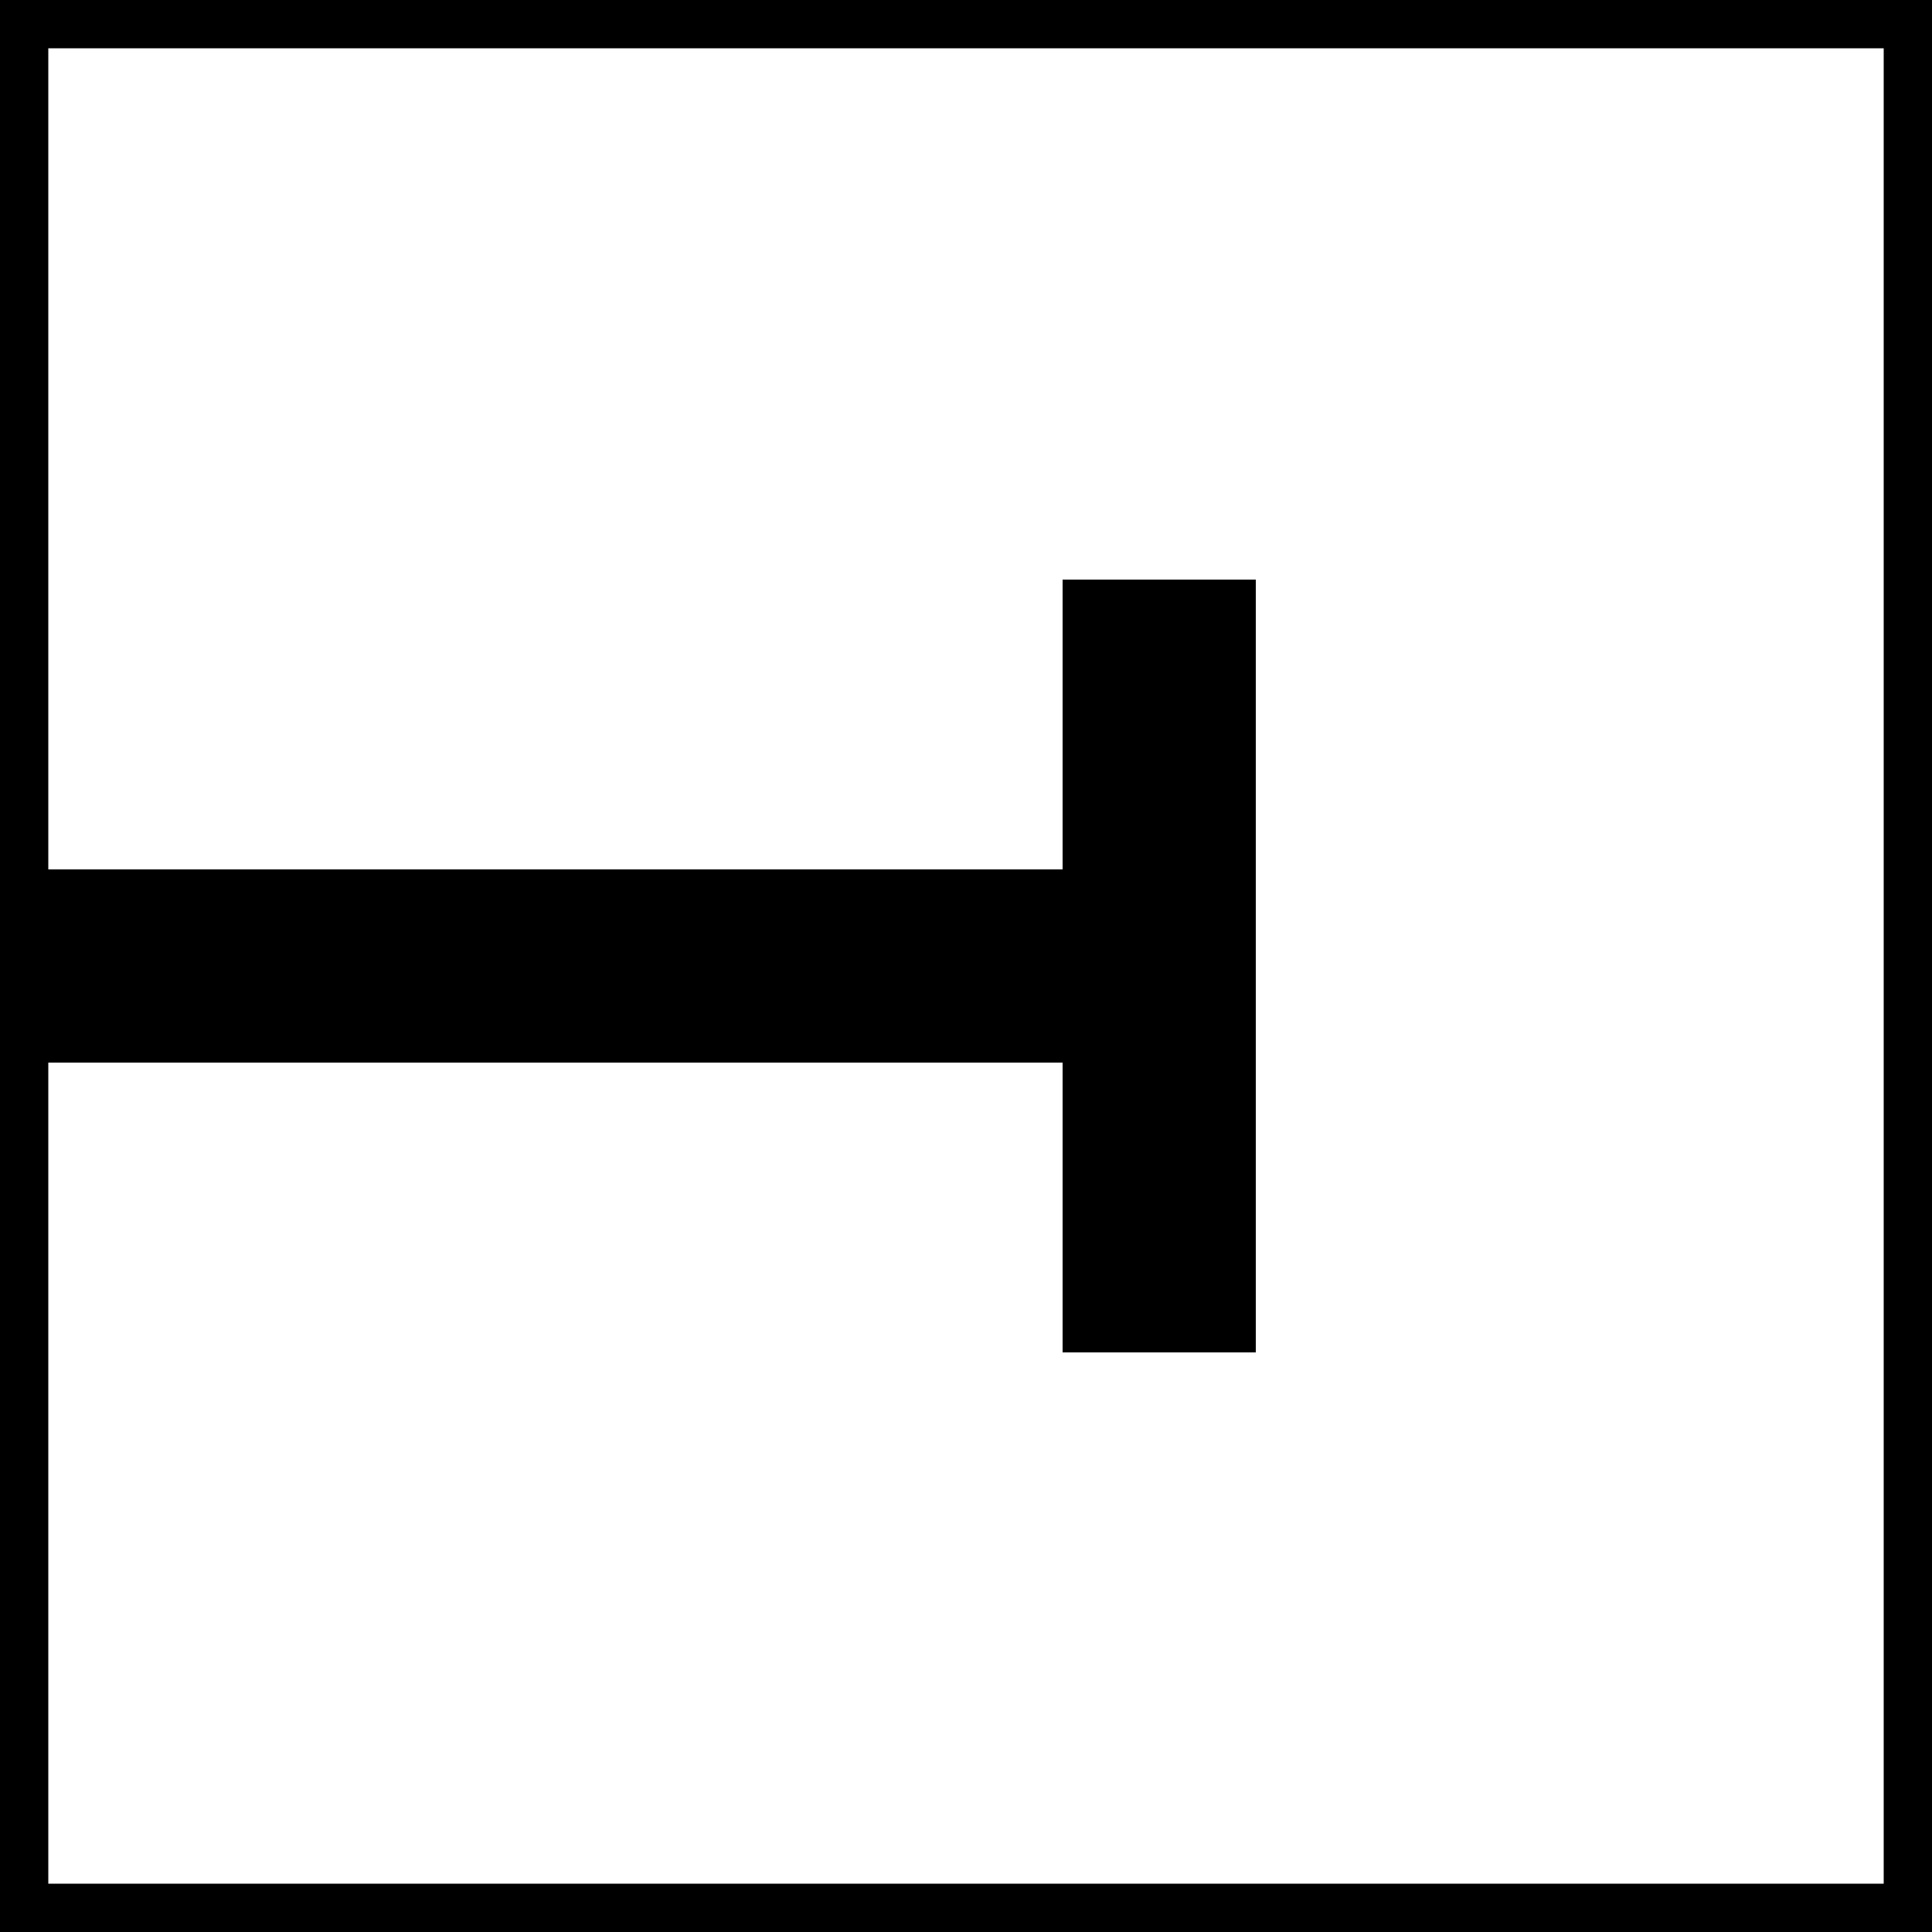
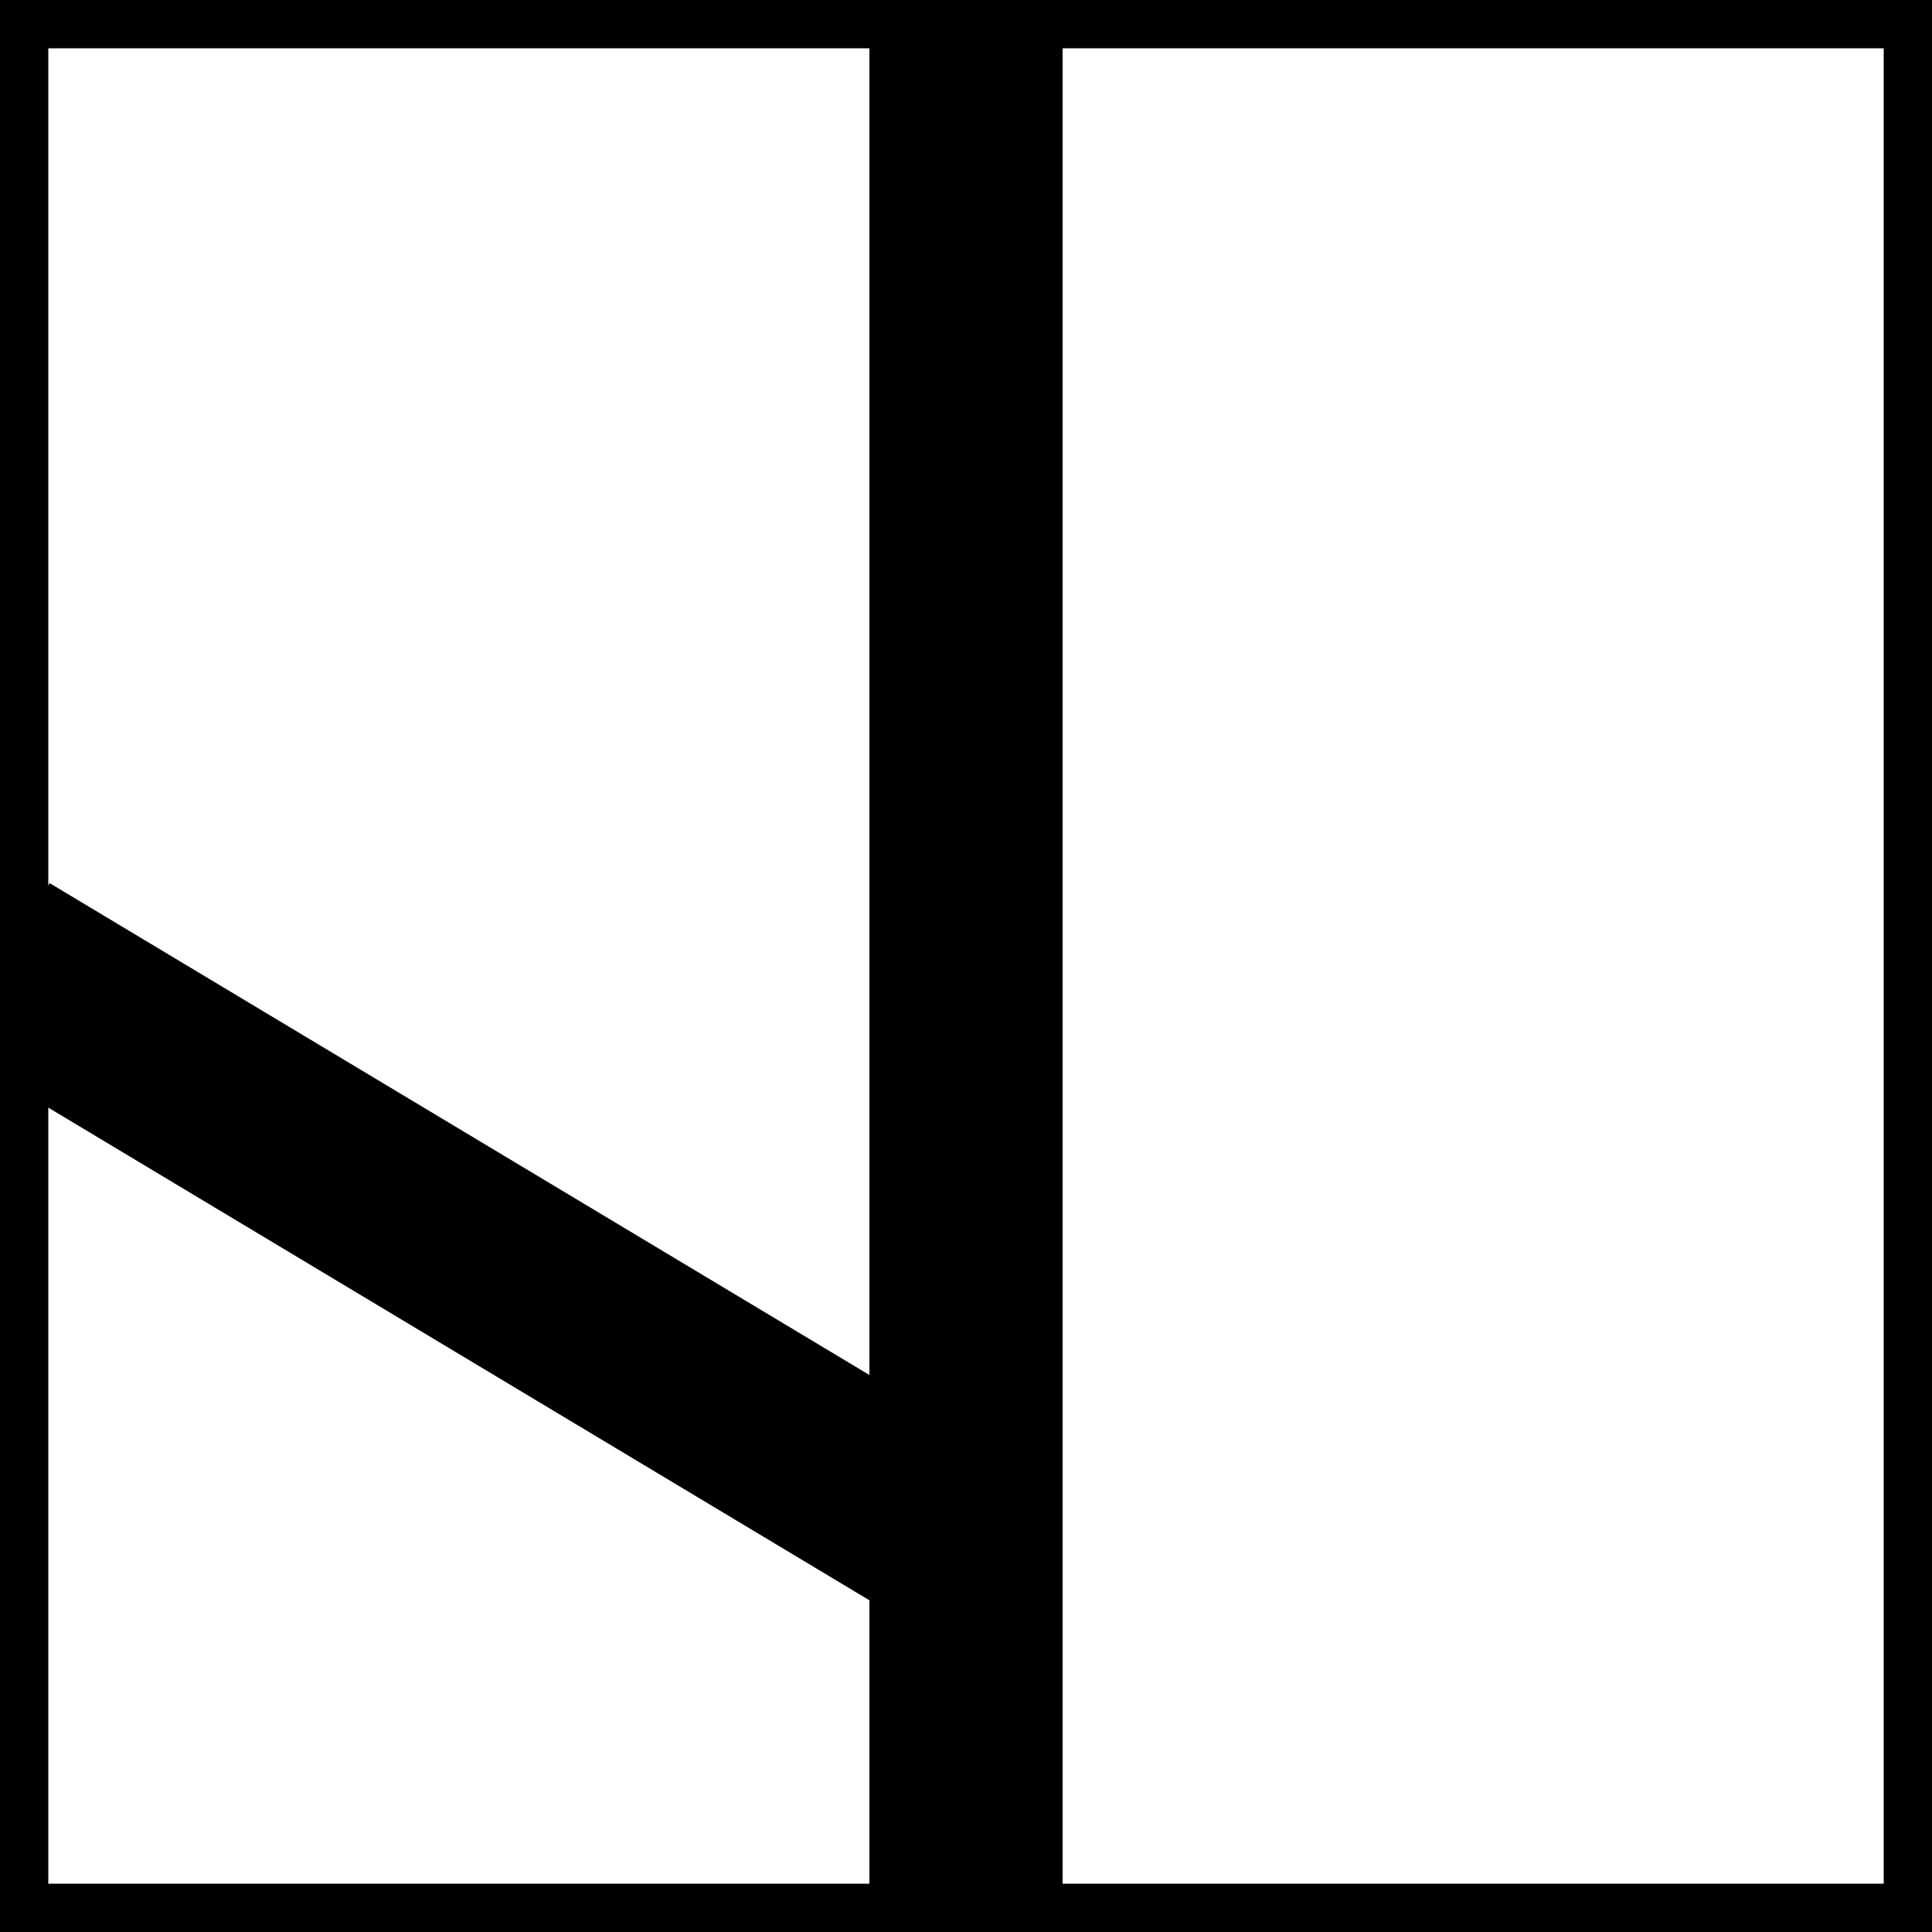
<svg xmlns="http://www.w3.org/2000/svg" viewBox="0 0 10 10">
  <line x1="0" y1="0" x2="10" y2="0" stroke="black" stroke-width="0.5" />
  <line x1="10" y1="0" x2="10" y2="10" stroke="black" stroke-width="0.5" />
  <line x1="10" y1="10" x2="0" y2="10" stroke="black" stroke-width="0.5" />
  <line x1="0" y1="10" x2="0" y2="0" stroke="black" stroke-width="0.5" />
-   <line x1="0" y1="5" x2="6" y2="5" stroke="black" stroke-width="1" />
-   <line x1="6" y1="3" x2="6" y2="7" stroke="black" stroke-width="1" />
+   <line x1="5" y1="0" x2="5" y2="10" stroke="black" stroke-width="1" />
+   <line x1="5" y1="8" x2="0" y2="5" stroke="black" stroke-width="1" />
</svg>
